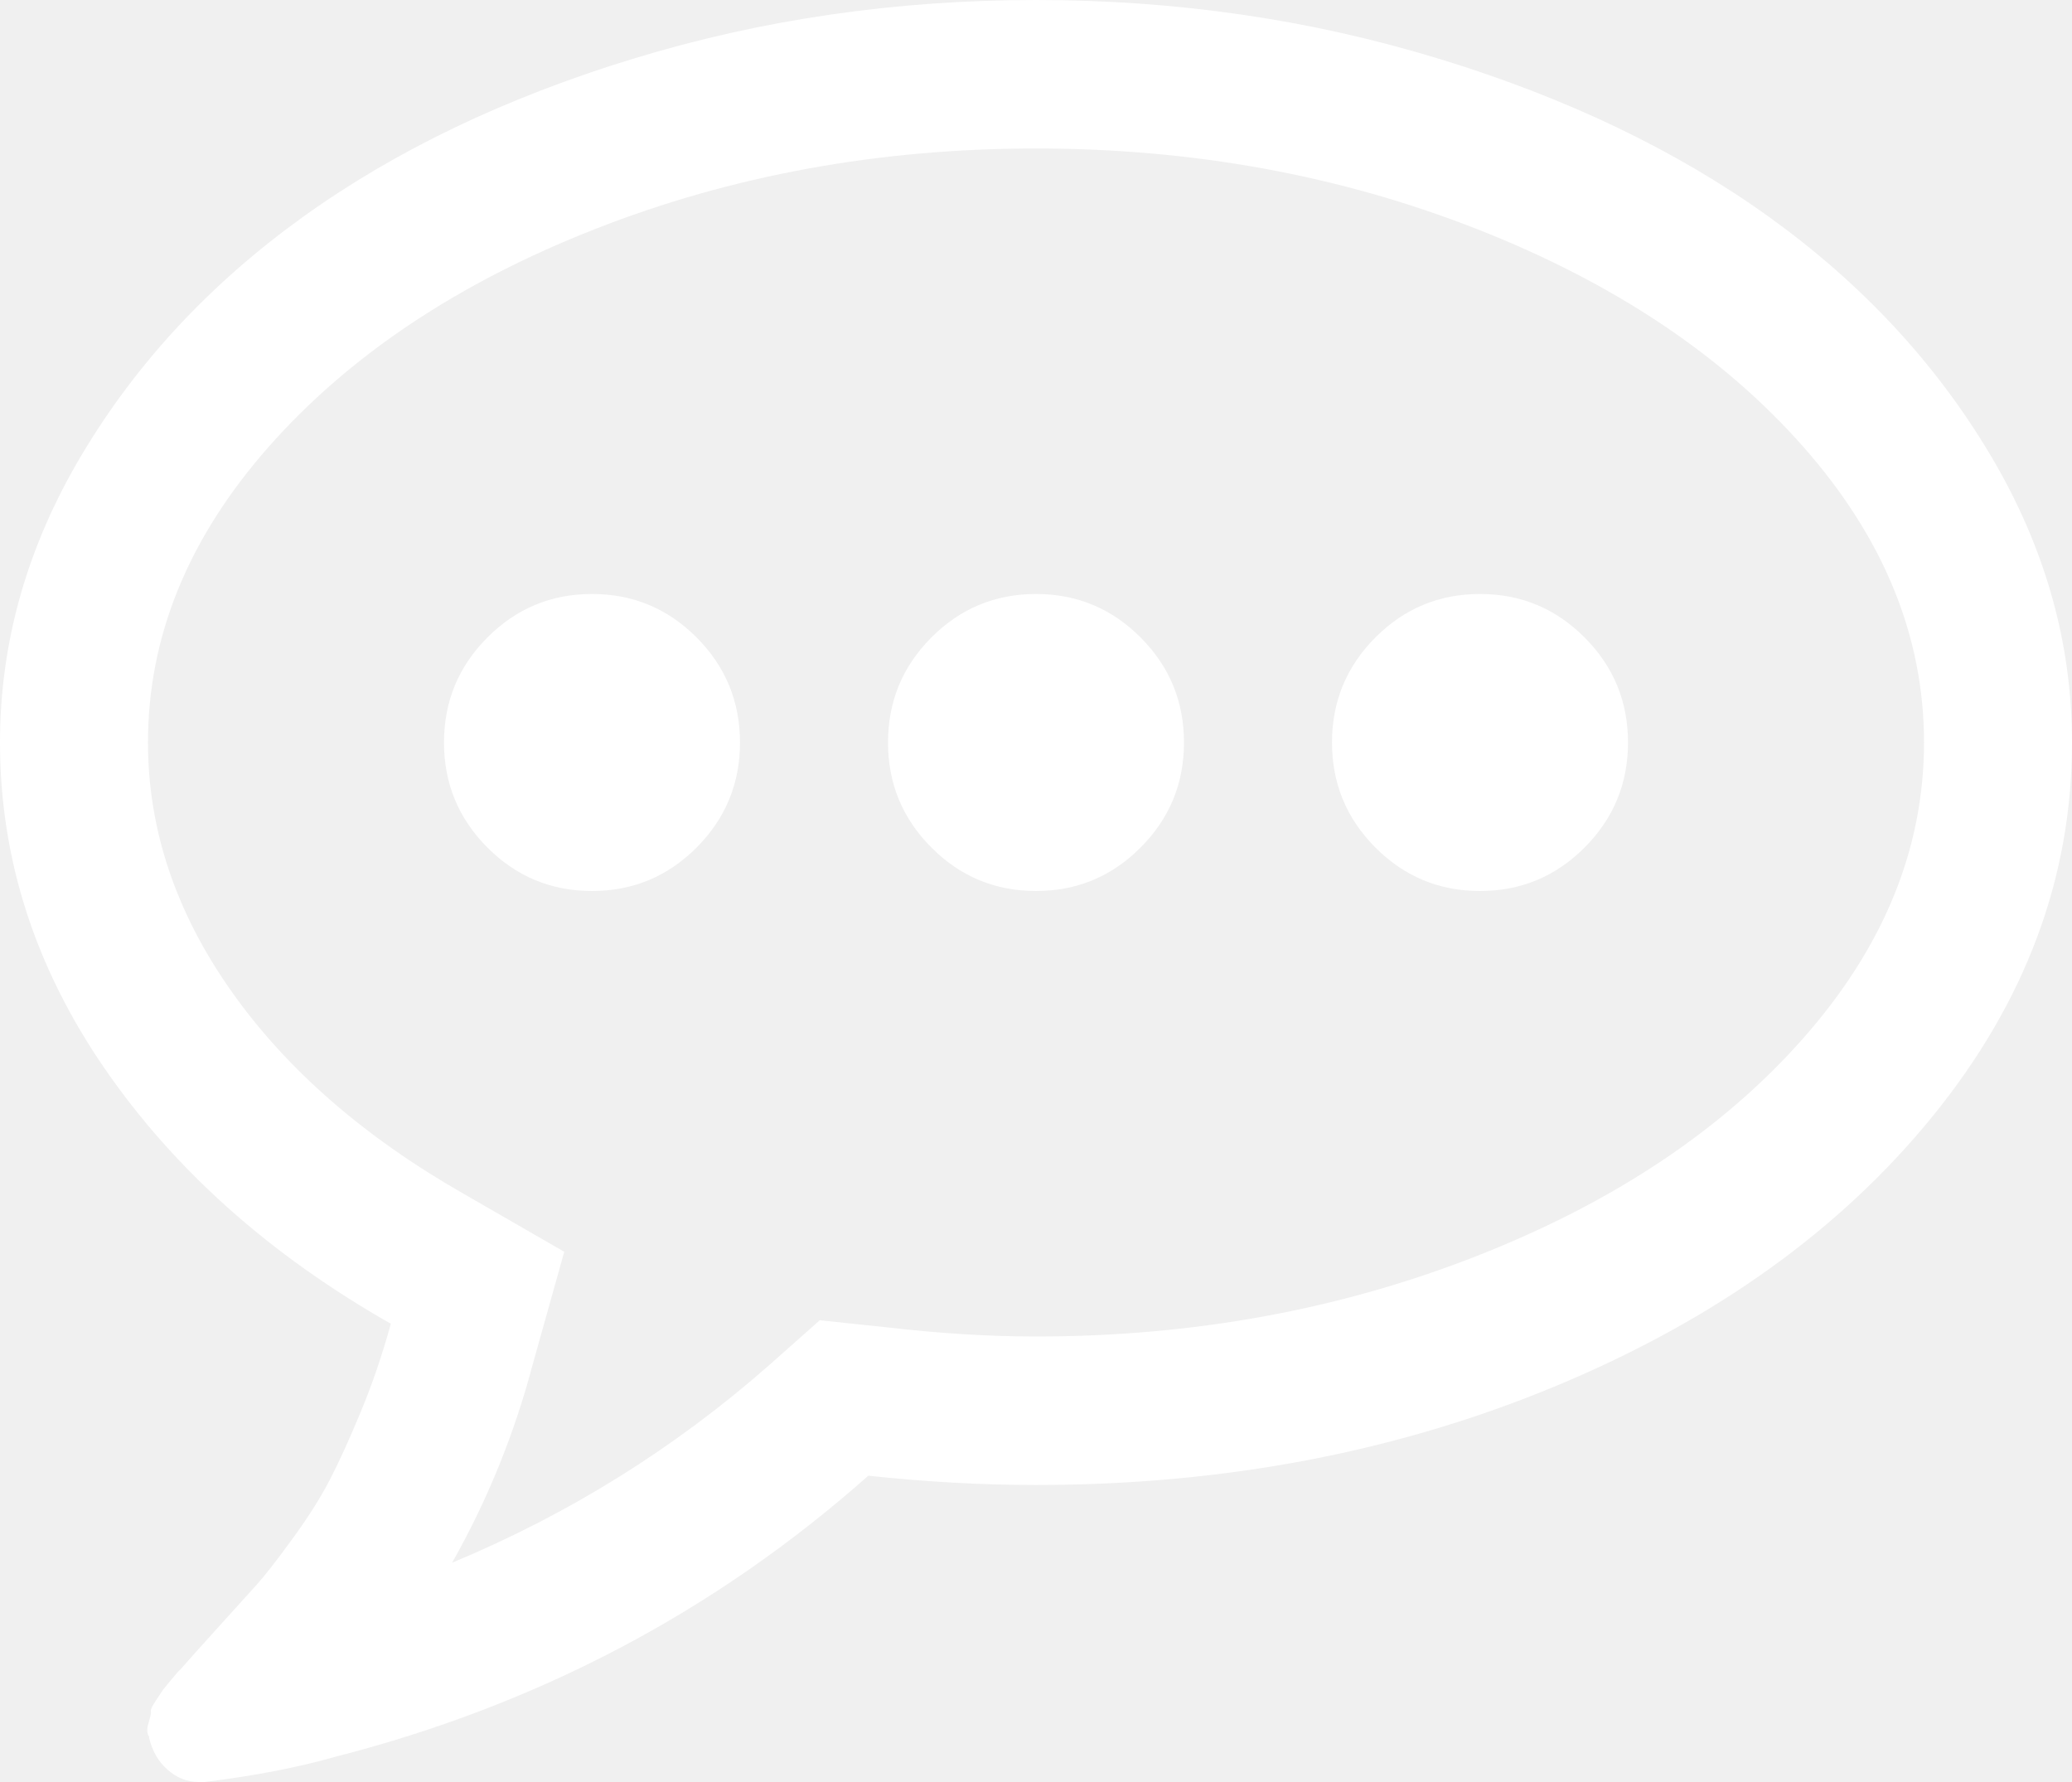
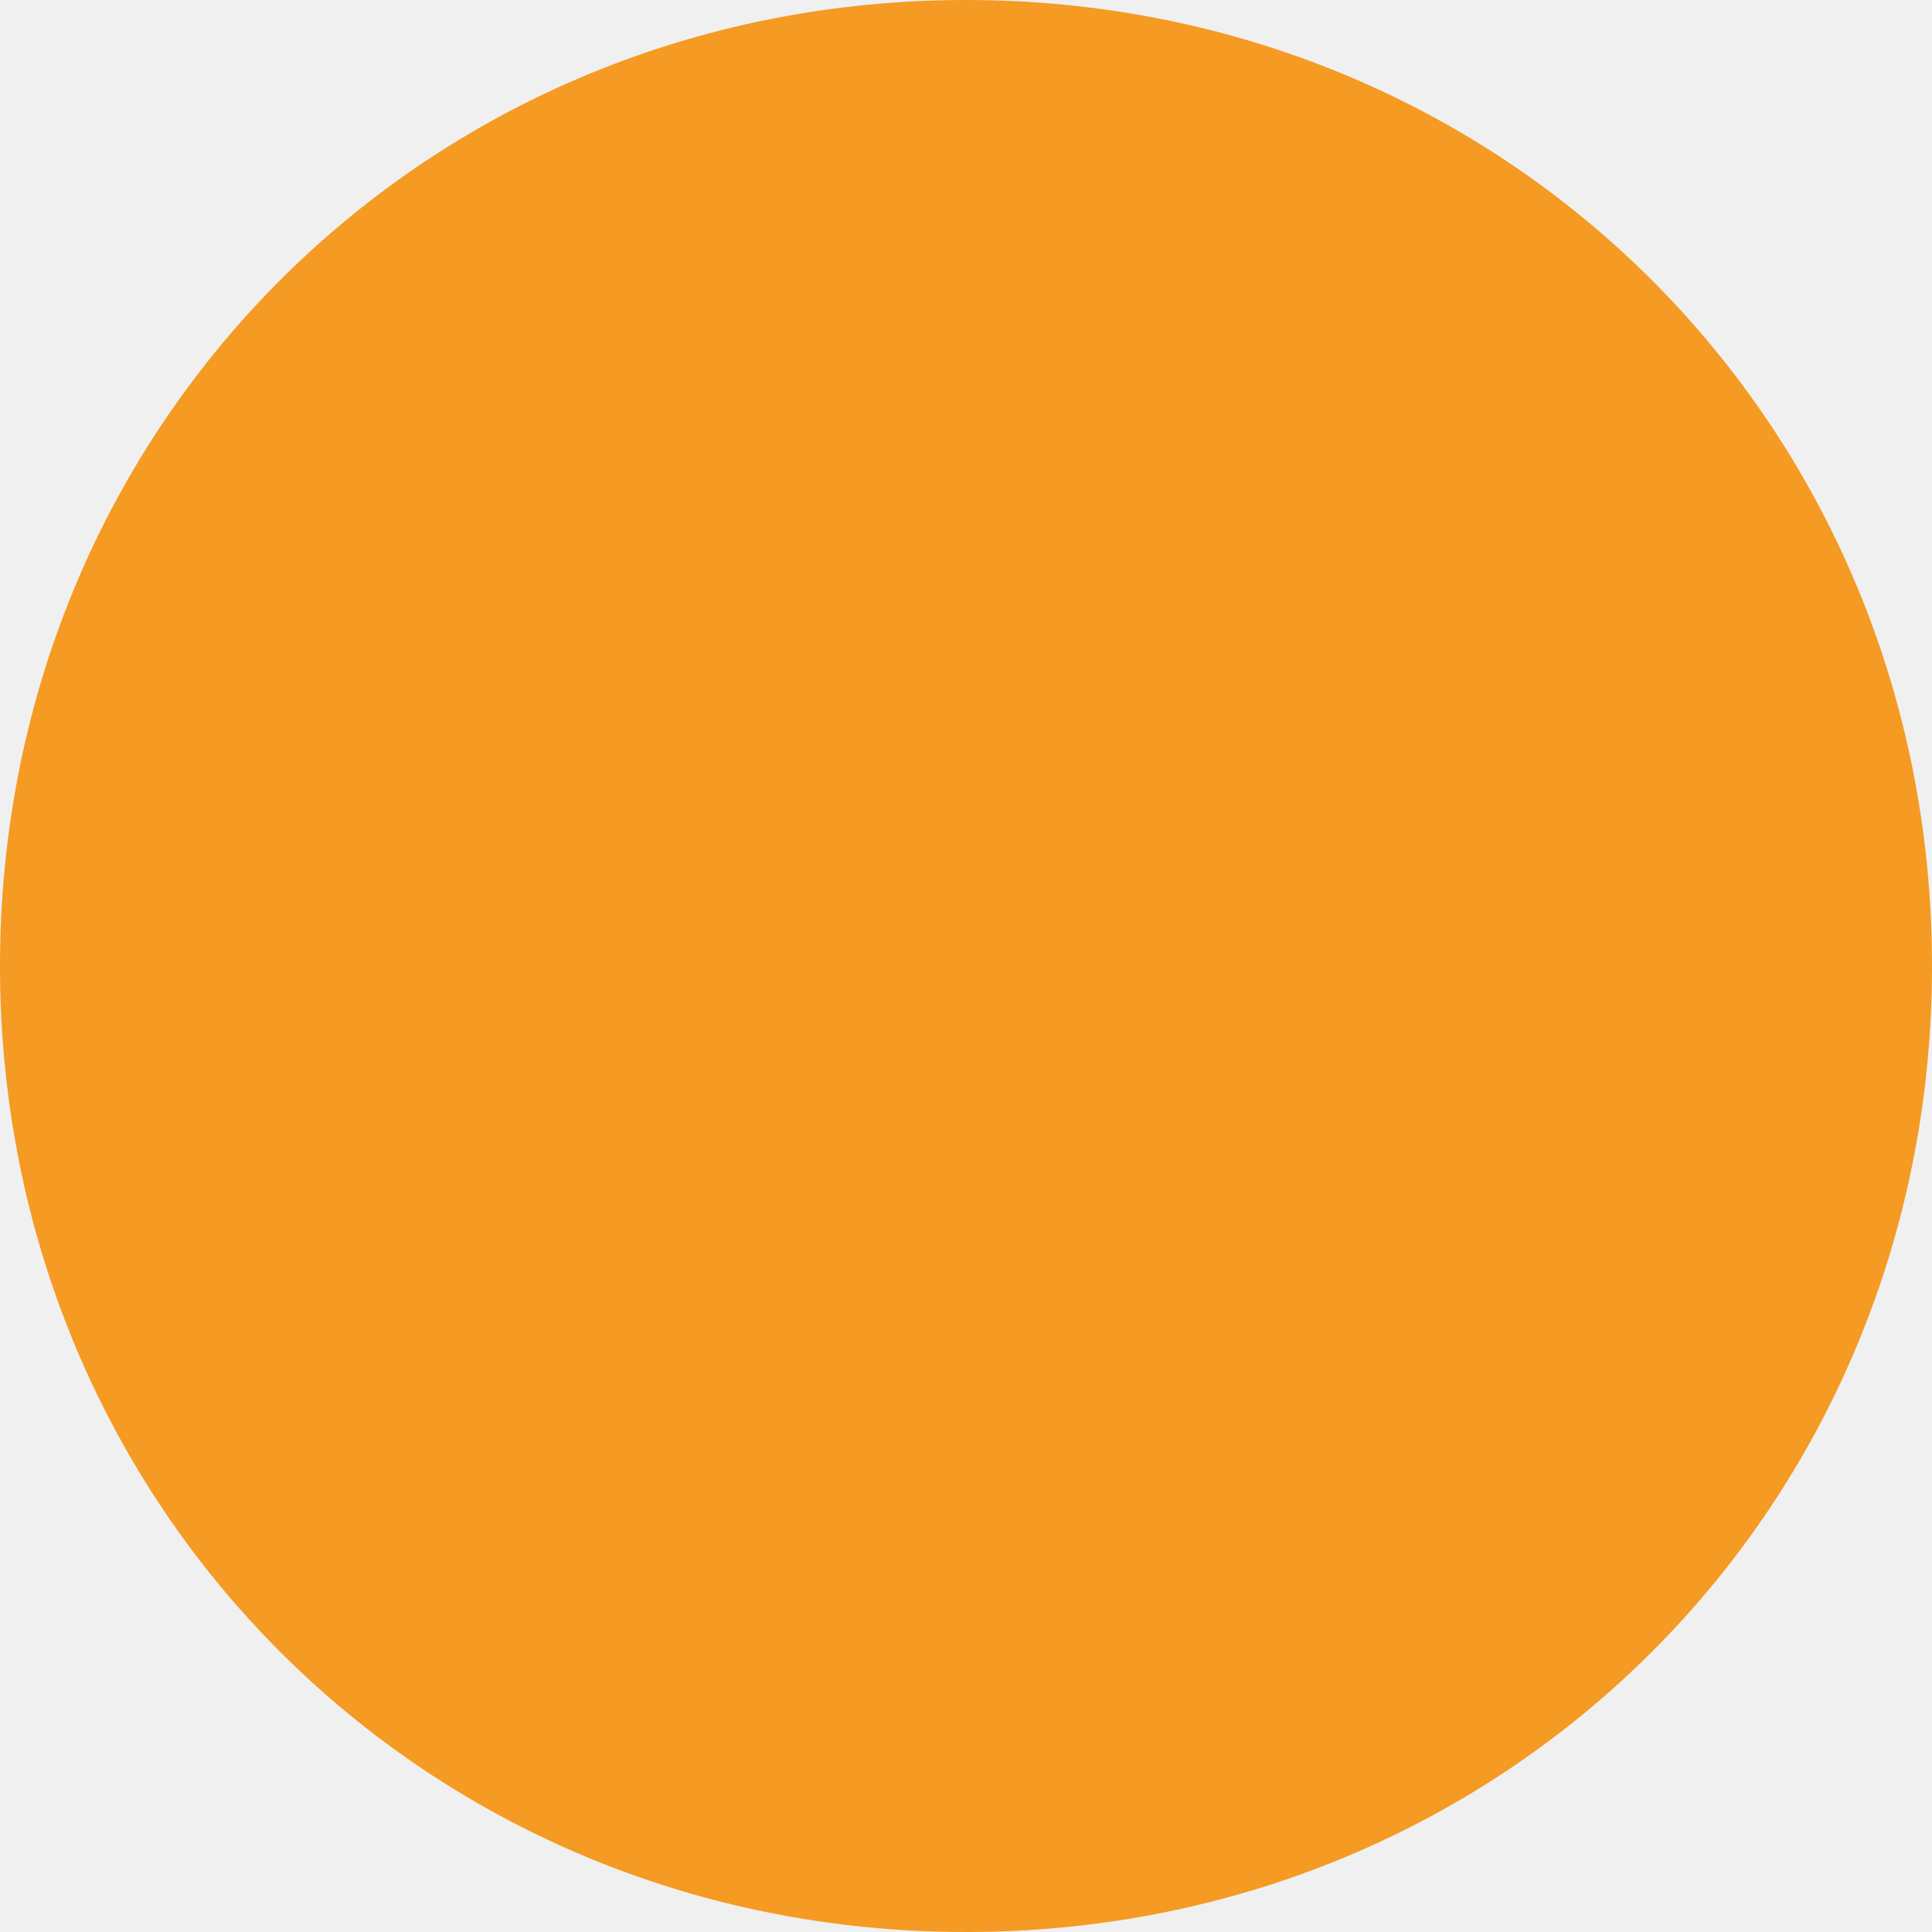
- <svg xmlns="http://www.w3.org/2000/svg" version="1.1" width="50px" height="43px">
-   <g transform="matrix(1 0 0 1 -182 -2950 )">
-     <path d="M 16.811 15.383  C 17.508 16.083  17.857 16.928  17.857 17.917  C 17.857 18.906  17.508 19.75  16.811 20.45  C 16.113 21.15  15.272 21.5  14.286 21.5  C 13.3 21.5  12.458 21.15  11.761 20.45  C 11.063 19.75  10.714 18.906  10.714 17.917  C 10.714 16.928  11.063 16.083  11.761 15.383  C 12.458 14.683  13.3 14.333  14.286 14.333  C 15.272 14.333  16.113 14.683  16.811 15.383  Z M 27.525 15.383  C 28.223 16.083  28.571 16.928  28.571 17.917  C 28.571 18.906  28.223 19.75  27.525 20.45  C 26.828 21.15  25.986 21.5  25 21.5  C 24.014 21.5  23.172 21.15  22.475 20.45  C 21.777 19.75  21.429 18.906  21.429 17.917  C 21.429 16.928  21.777 16.083  22.475 15.383  C 23.172 14.683  24.014 14.333  25 14.333  C 25.986 14.333  26.828 14.683  27.525 15.383  Z M 38.239 15.383  C 38.937 16.083  39.286 16.928  39.286 17.917  C 39.286 18.906  38.937 19.75  38.239 20.45  C 37.542 21.15  36.7 21.5  35.714 21.5  C 34.728 21.5  33.887 21.15  33.189 20.45  C 32.492 19.75  32.143 18.906  32.143 17.917  C 32.143 16.928  32.492 16.083  33.189 15.383  C 33.887 14.683  34.728 14.333  35.714 14.333  C 36.7 14.333  37.542 14.683  38.239 15.383  Z M 35.645 5.529  C 32.343 4.232  28.795 3.583  25 3.583  C 21.205 3.583  17.657 4.232  14.355 5.529  C 11.054 6.826  8.431 8.576  6.487 10.778  C 4.543 12.98  3.571 15.36  3.571 17.917  C 3.571 20.007  4.236 21.999  5.566 23.894  C 6.896 25.788  8.77 27.426  11.189 28.807  L 13.616 30.206  L 12.863 32.894  C 12.416 34.592  11.765 36.197  10.91 37.709  C 13.737 36.533  16.295 34.938  18.583 32.922  L 19.782 31.858  L 21.373 32.026  C 22.656 32.175  23.865 32.25  25 32.25  C 28.795 32.25  32.343 31.601  35.645 30.304  C 38.946 29.007  41.569 27.258  43.513 25.055  C 45.457 22.853  46.429 20.474  46.429 17.917  C 46.429 15.36  45.457 12.98  43.513 10.778  C 41.569 8.576  38.946 6.826  35.645 5.529  Z M 48.019 10.96  C 49.34 13.172  50 15.49  50 17.917  C 50 21.164  48.884 24.164  46.652 26.917  C 44.42 29.67  41.388 31.844  37.556 33.44  C 33.724 35.035  29.539 35.833  25 35.833  C 23.698 35.833  22.349 35.759  20.954 35.609  C 17.271 38.875  12.993 41.134  8.119 42.384  C 7.208 42.645  6.148 42.851  4.939 43  L 4.799 43  C 4.52 43  4.269 42.902  4.046 42.706  C 3.823 42.51  3.674 42.253  3.599 41.936  L 3.599 41.908  C 3.544 41.834  3.539 41.722  3.585 41.572  C 3.632 41.423  3.65 41.33  3.641 41.292  C 3.632 41.255  3.674 41.166  3.767 41.026  L 3.934 40.774  C 3.934 40.774  3.999 40.695  4.129 40.536  C 4.26 40.378  4.334 40.294  4.353 40.285  C 4.483 40.135  4.771 39.813  5.218 39.319  C 5.664 38.824  5.985 38.47  6.18 38.255  C 6.376 38.04  6.664 37.672  7.045 37.149  C 7.427 36.627  7.729 36.151  7.952 35.721  C 8.175 35.292  8.426 34.742  8.705 34.07  C 8.984 33.398  9.226 32.689  9.431 31.942  C 6.51 30.281  4.209 28.228  2.525 25.783  C 0.842 23.338  0 20.716  0 17.917  C 0 15.49  0.66 13.172  1.981 10.96  C 3.302 8.748  5.078 6.84  7.31 5.235  C 9.542 3.63  12.202 2.356  15.29 1.414  C 18.378 0.471  21.615 0  25 0  C 28.385 0  31.622 0.471  34.71 1.414  C 37.798 2.356  40.458 3.63  42.69 5.235  C 44.922 6.84  46.698 8.748  48.019 10.96  Z " fill-rule="nonzero" fill="#ffffff" stroke="none" transform="matrix(1 0 0 1 182 2950 )" />
+ <svg xmlns="http://www.w3.org/2000/svg" version="1.1" width="100px" height="100px">
+   <g transform="matrix(1 0 0 1 -157 -2773 )">
+     <path d="M 207 2773  C 235 2773  257 2795  257 2823  C 257 2851  235 2873  207 2873  C 179 2873  157 2851  157 2823  C 157 2795  179 2773  207 2773  Z " fill-rule="nonzero" fill="#f59a23" stroke="none" />
  </g>
</svg>
